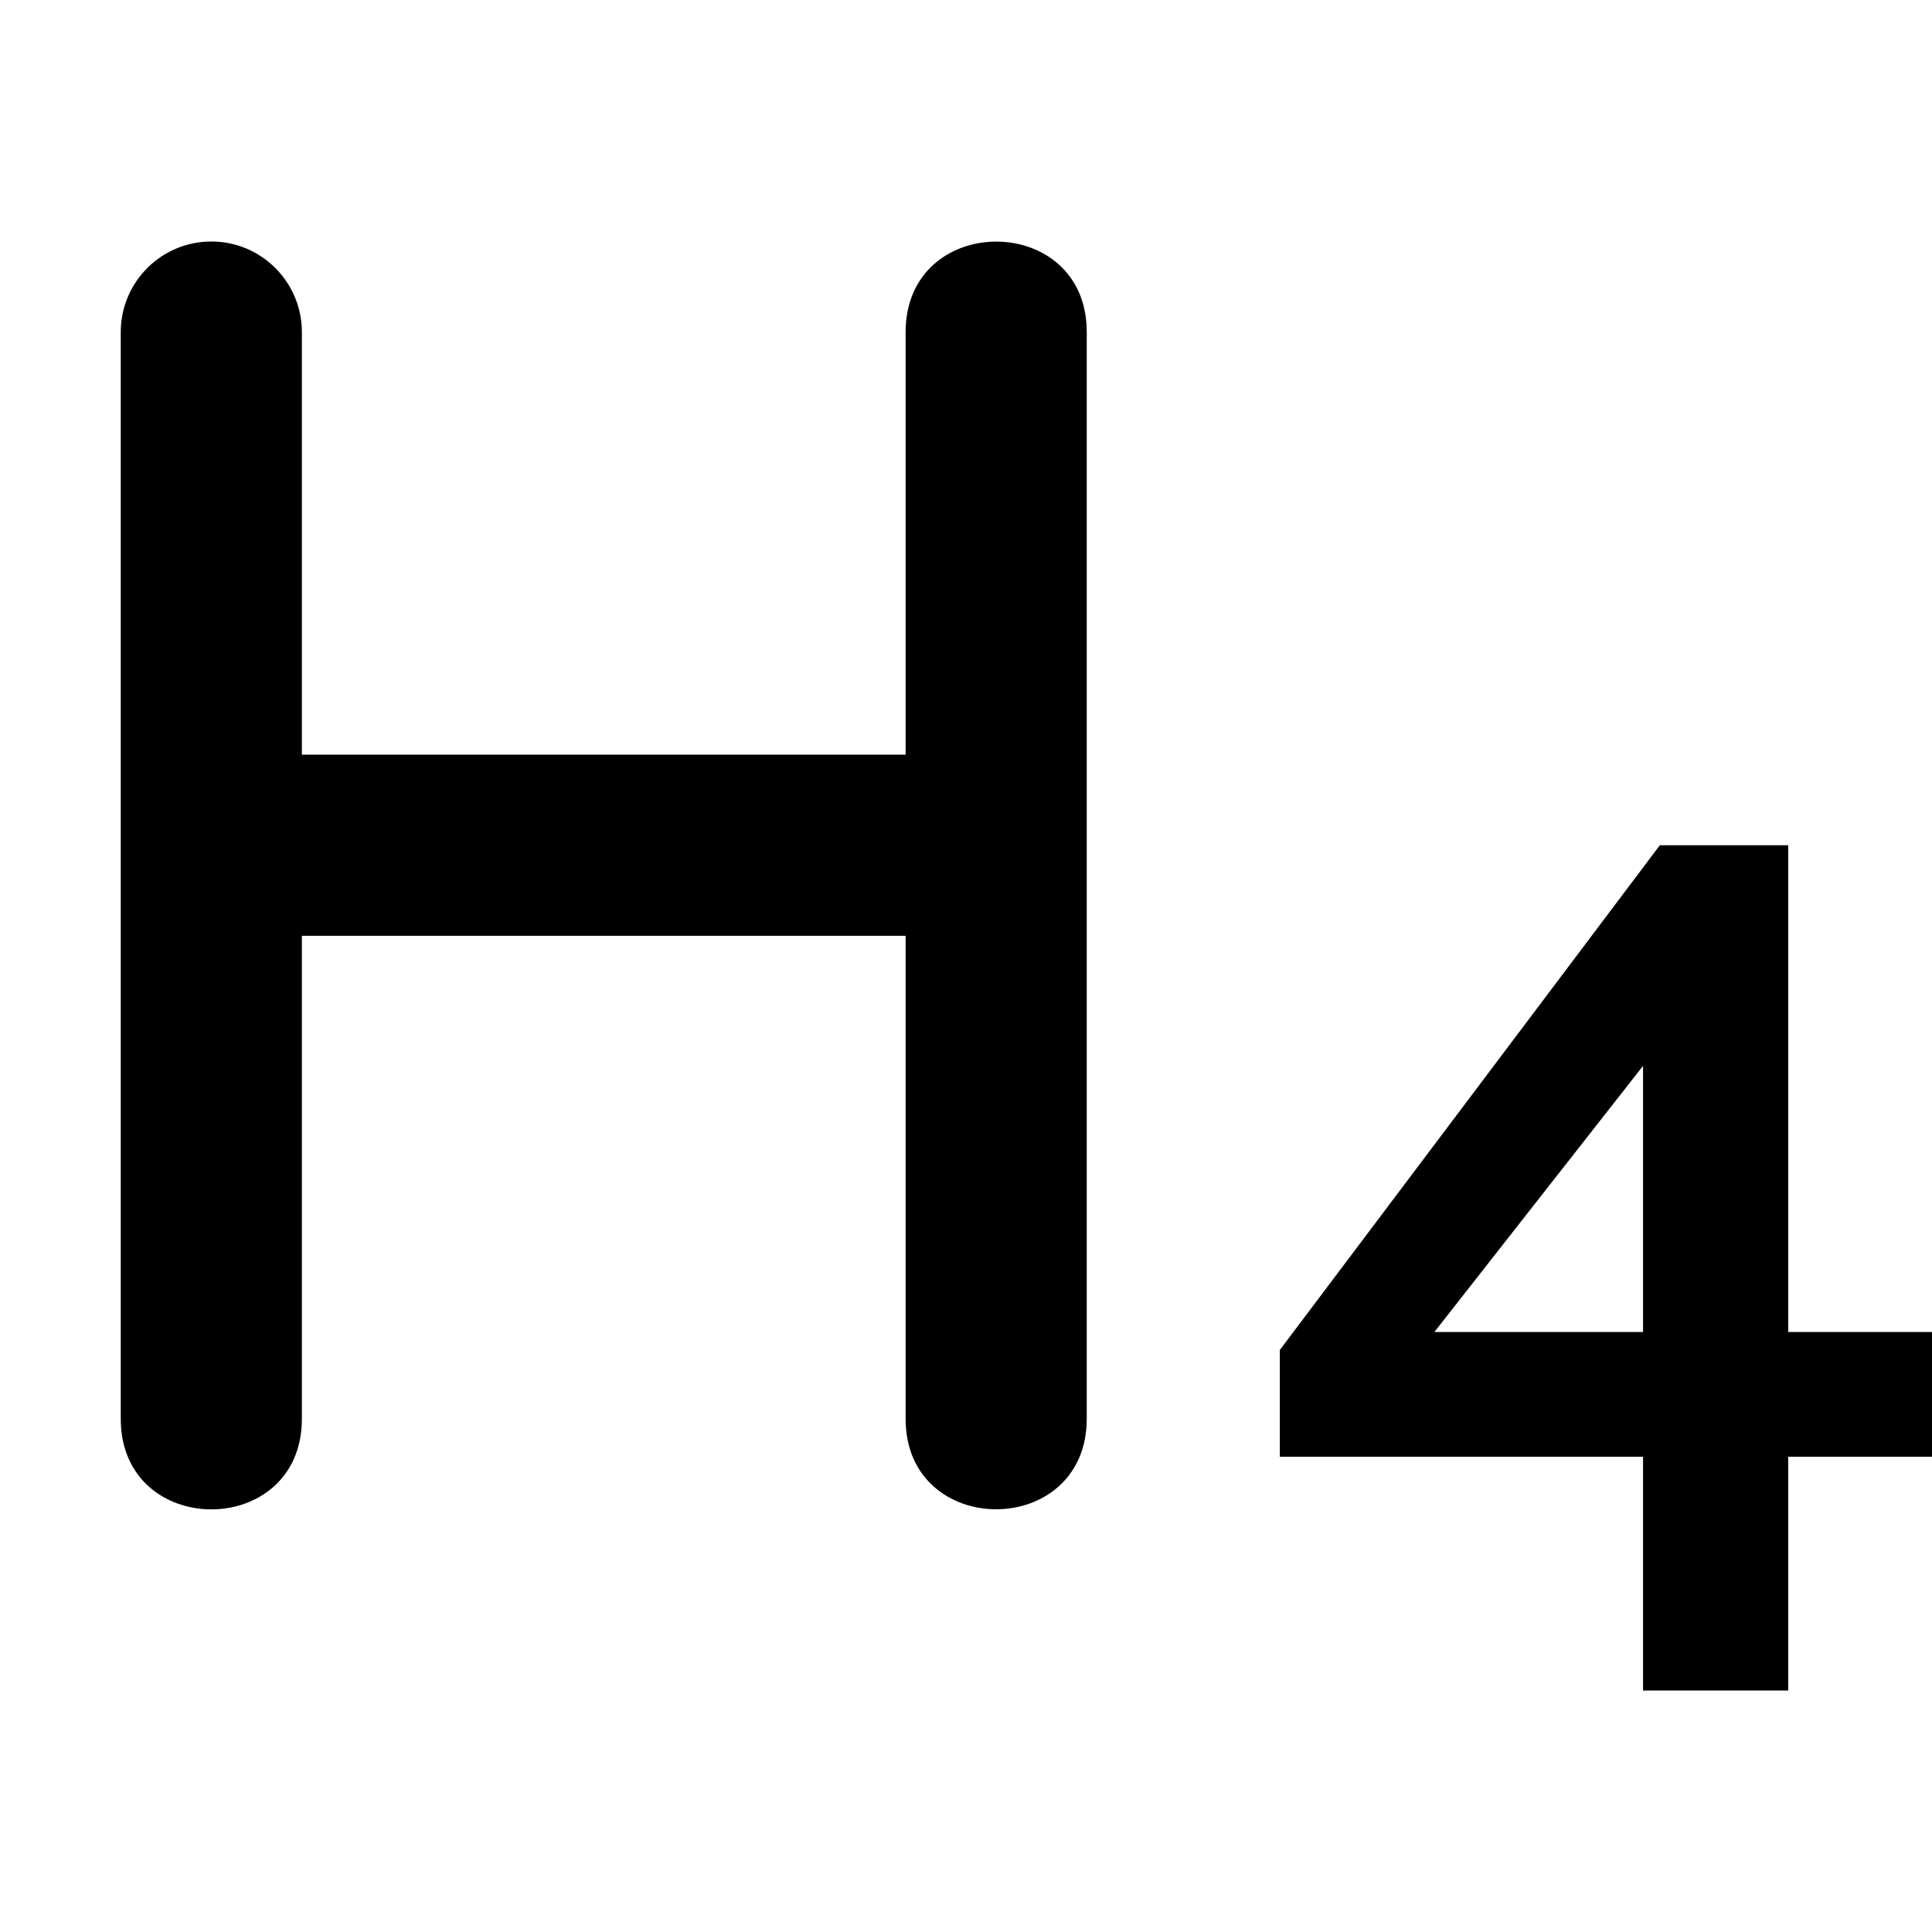
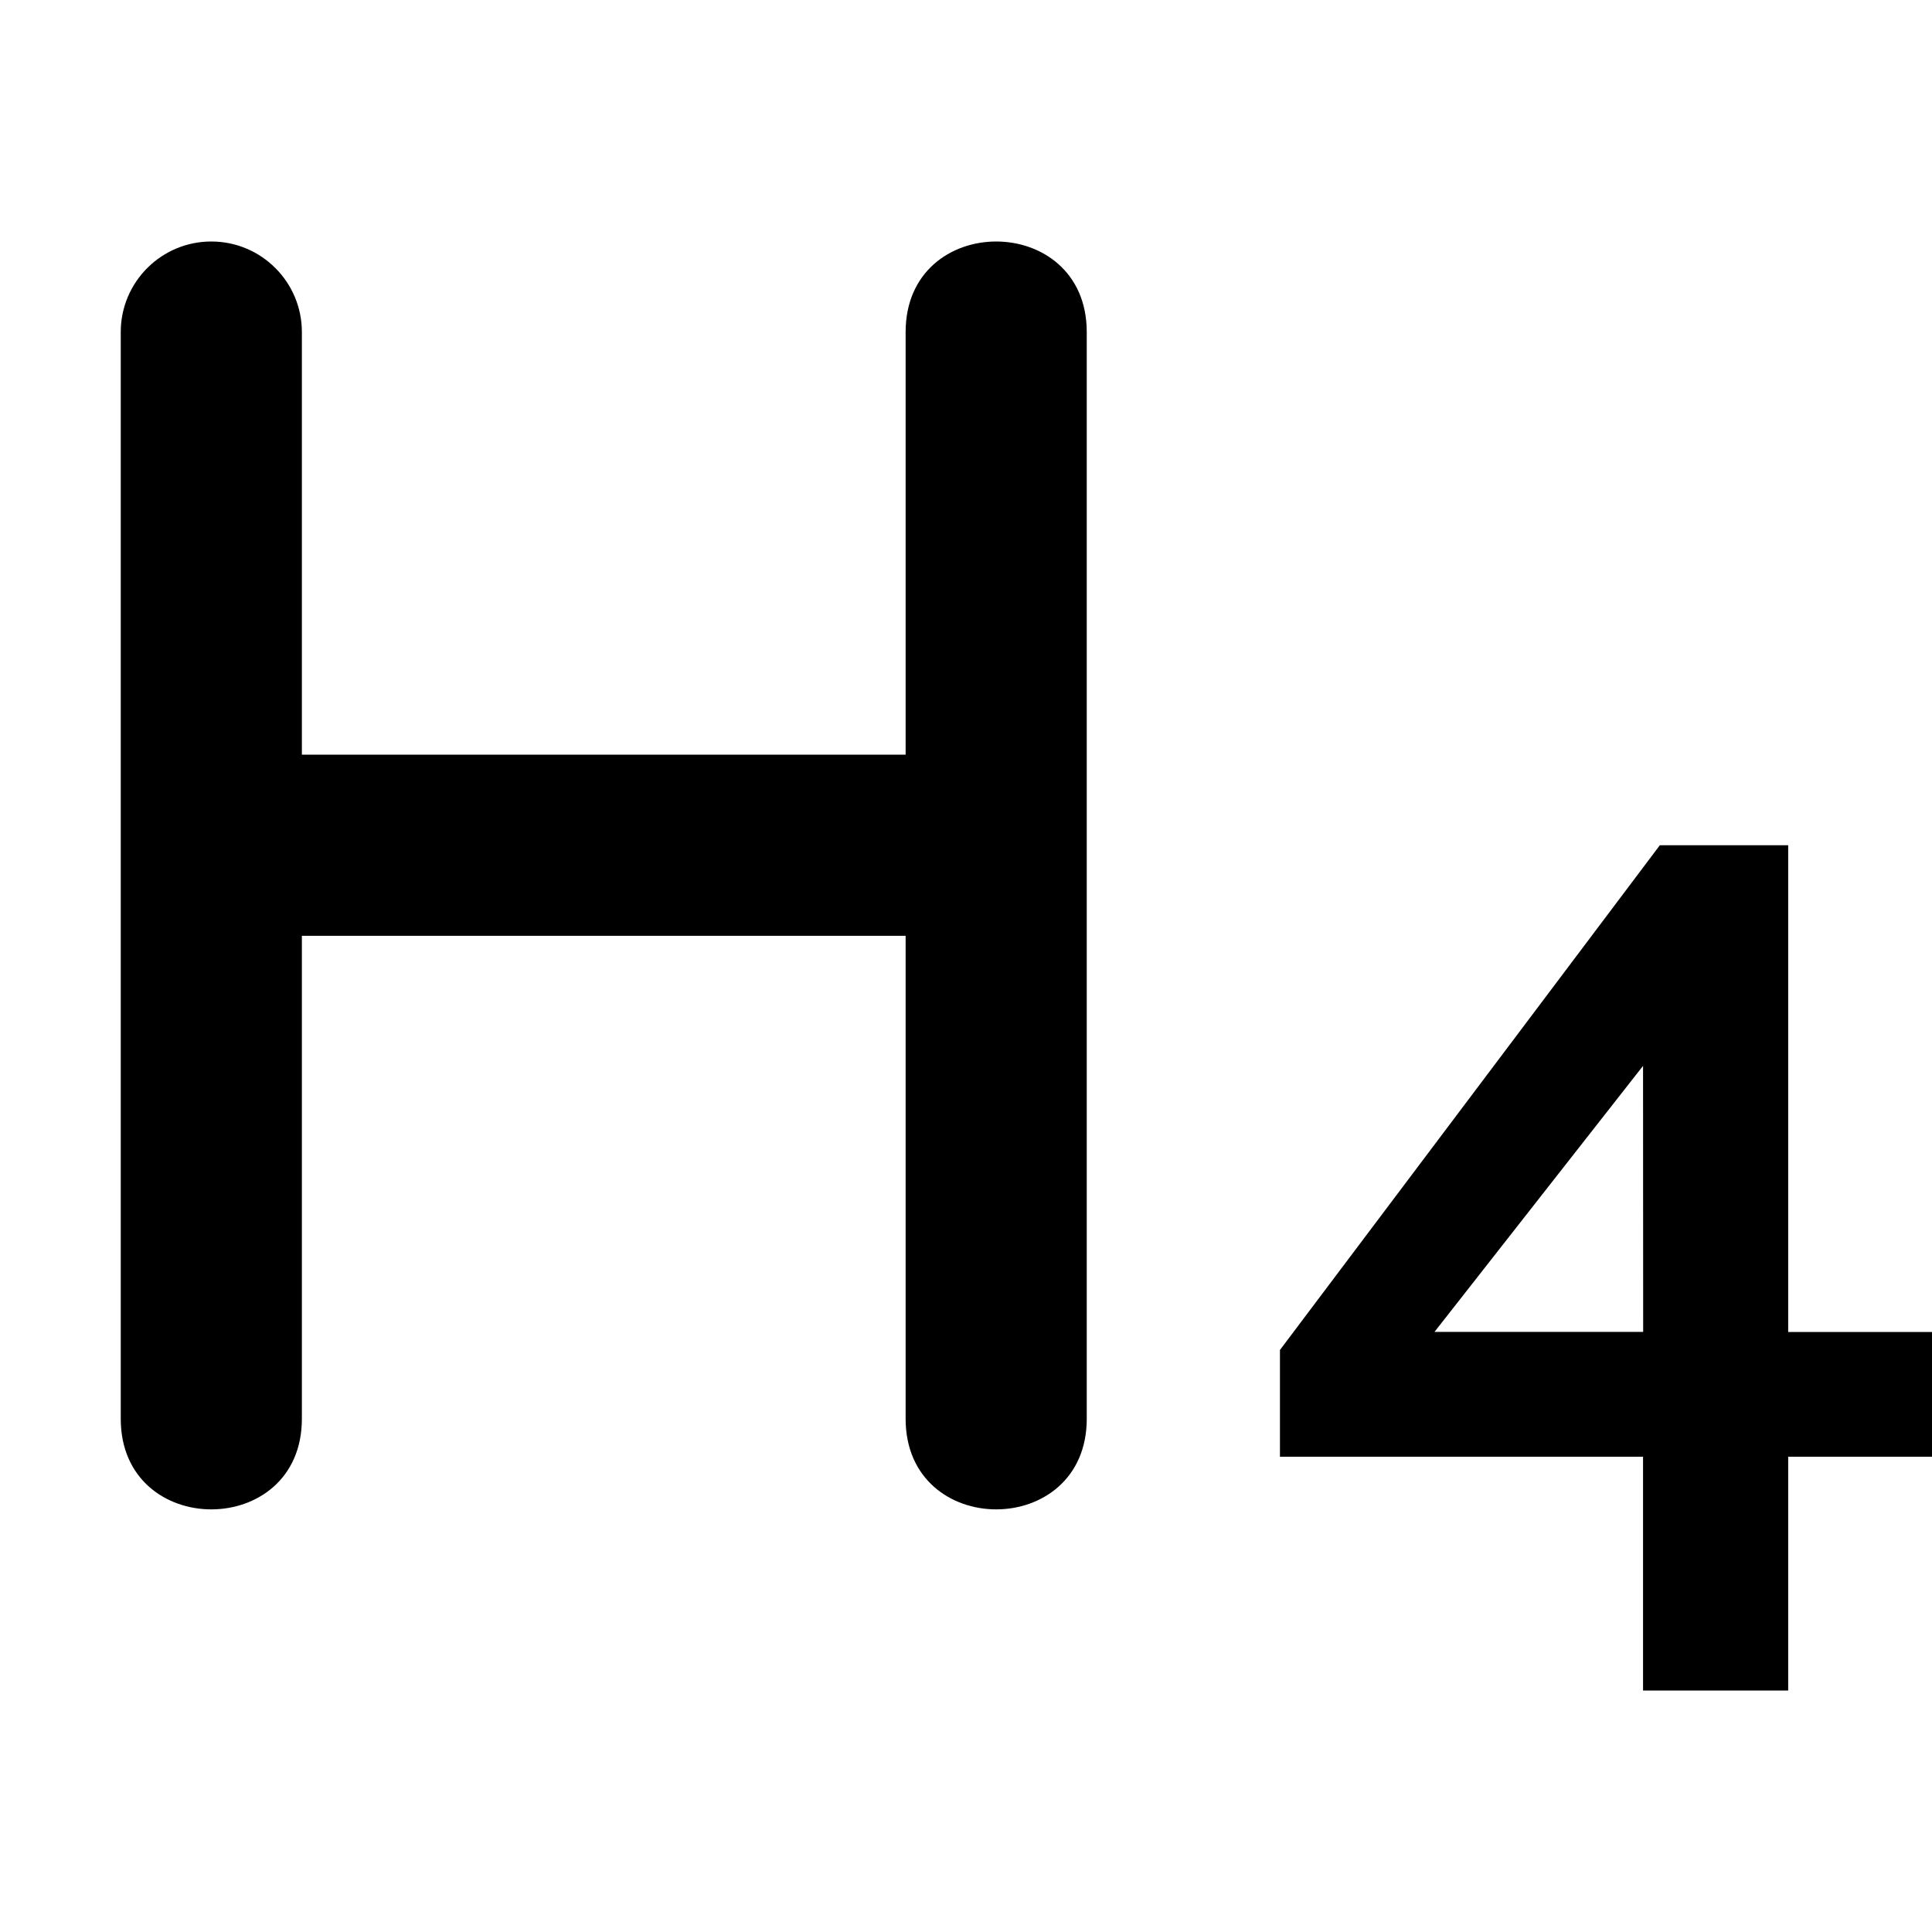
- <svg xmlns="http://www.w3.org/2000/svg" width="16" height="16" viewBox="0 0 16 16" version="1.1" id="svg12">
-   <defs id="defs16" />
-   <path fill-rule="evenodd" d="M 1.75,2 C 2.164,2 2.5,2.336 2.5,2.75 V 6.25 H 7.5 V 2.75 c 5.654e-4,-0.999 1.501,-0.999 1.5,0 V 11.75 c -5.654e-4,0.999 -1.501,0.999 -1.5,0 V 7.75 H 2.5 V 11.75 C 2.5,12.75 1,12.75 1,11.75 V 2.75 C 1,2.336 1.336,2 1.75,2 Z" id="path10" style="stroke-width:1" />
-   <g transform="translate(1)" aria-label="4" id="text22-4-4-6" style="font-style:normal;font-variant:normal;font-weight:bold;font-stretch:normal;font-size:9.929px;line-height:1.25;font-family:'PT Mono';-inkscape-font-specification:'PT Mono, Bold';font-variant-ligatures:normal;font-variant-caps:normal;font-variant-numeric:normal;font-variant-east-asian:normal;opacity:1;fill:#000000;fill-opacity:1;stroke:none;stroke-width:0.248">
-     <path d="M 15,12.064 H 13.809 V 14 H 12.607 V 12.064 H 9.599 V 11.18 L 12.746,7 H 13.809 V 11.031 H 15 Z m -2.393,-3.237 -1.728,2.204 h 1.728 z" style="stroke-width:0.248" id="path515" />
-   </g>
+ <svg xmlns="http://www.w3.org/2000/svg" width="16" height="16" viewBox="0 0 16 16">
+   <path fill-rule="evenodd" d="M1.75 2a.75.75 0 0 1 .75.75v3.5h5v-3.5c0-1 1.5-1 1.5 0v9c0 1-1.5 1-1.5 0v-4h-5v4c0 1-1.5 1-1.5 0v-9A.75.75 0 0 1 1.75 2z" />
+   <path d="M16 12.064h-1.191V14h-1.202v-1.936H10.6v-.884L13.746 7h1.063v4.031H16zm-2.393-3.237L11.88 11.03h1.728z" />
</svg>
